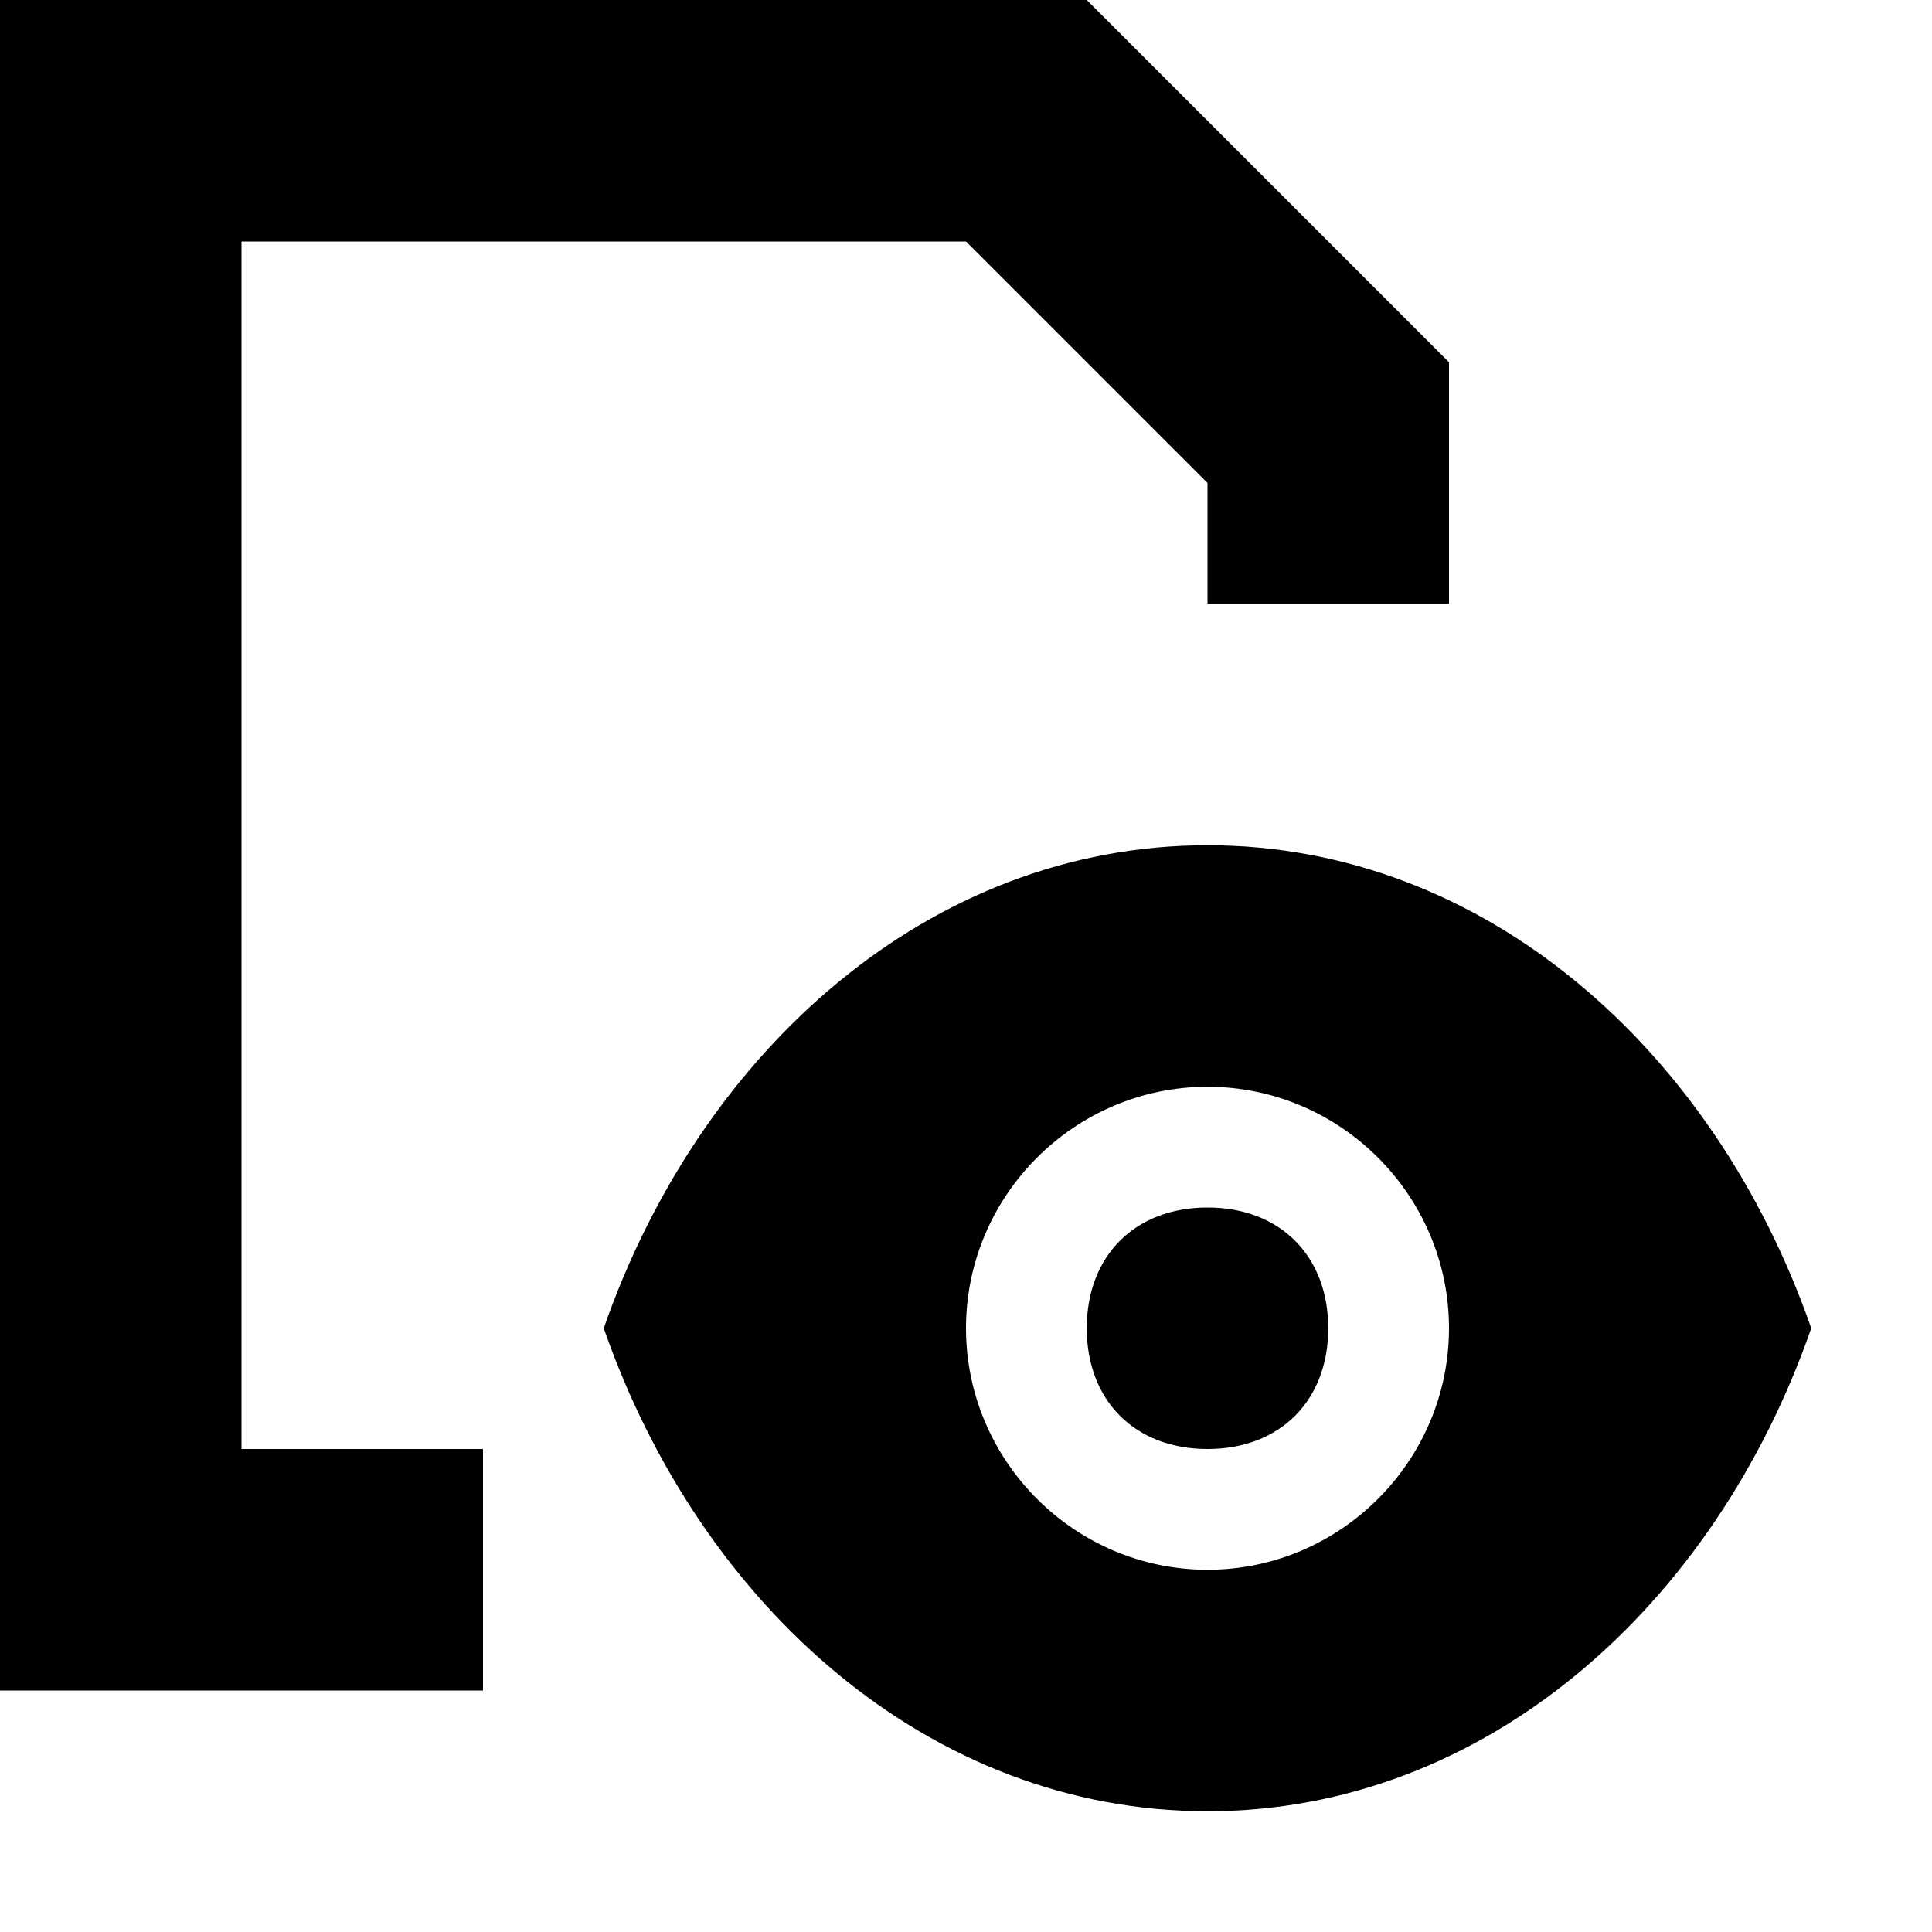
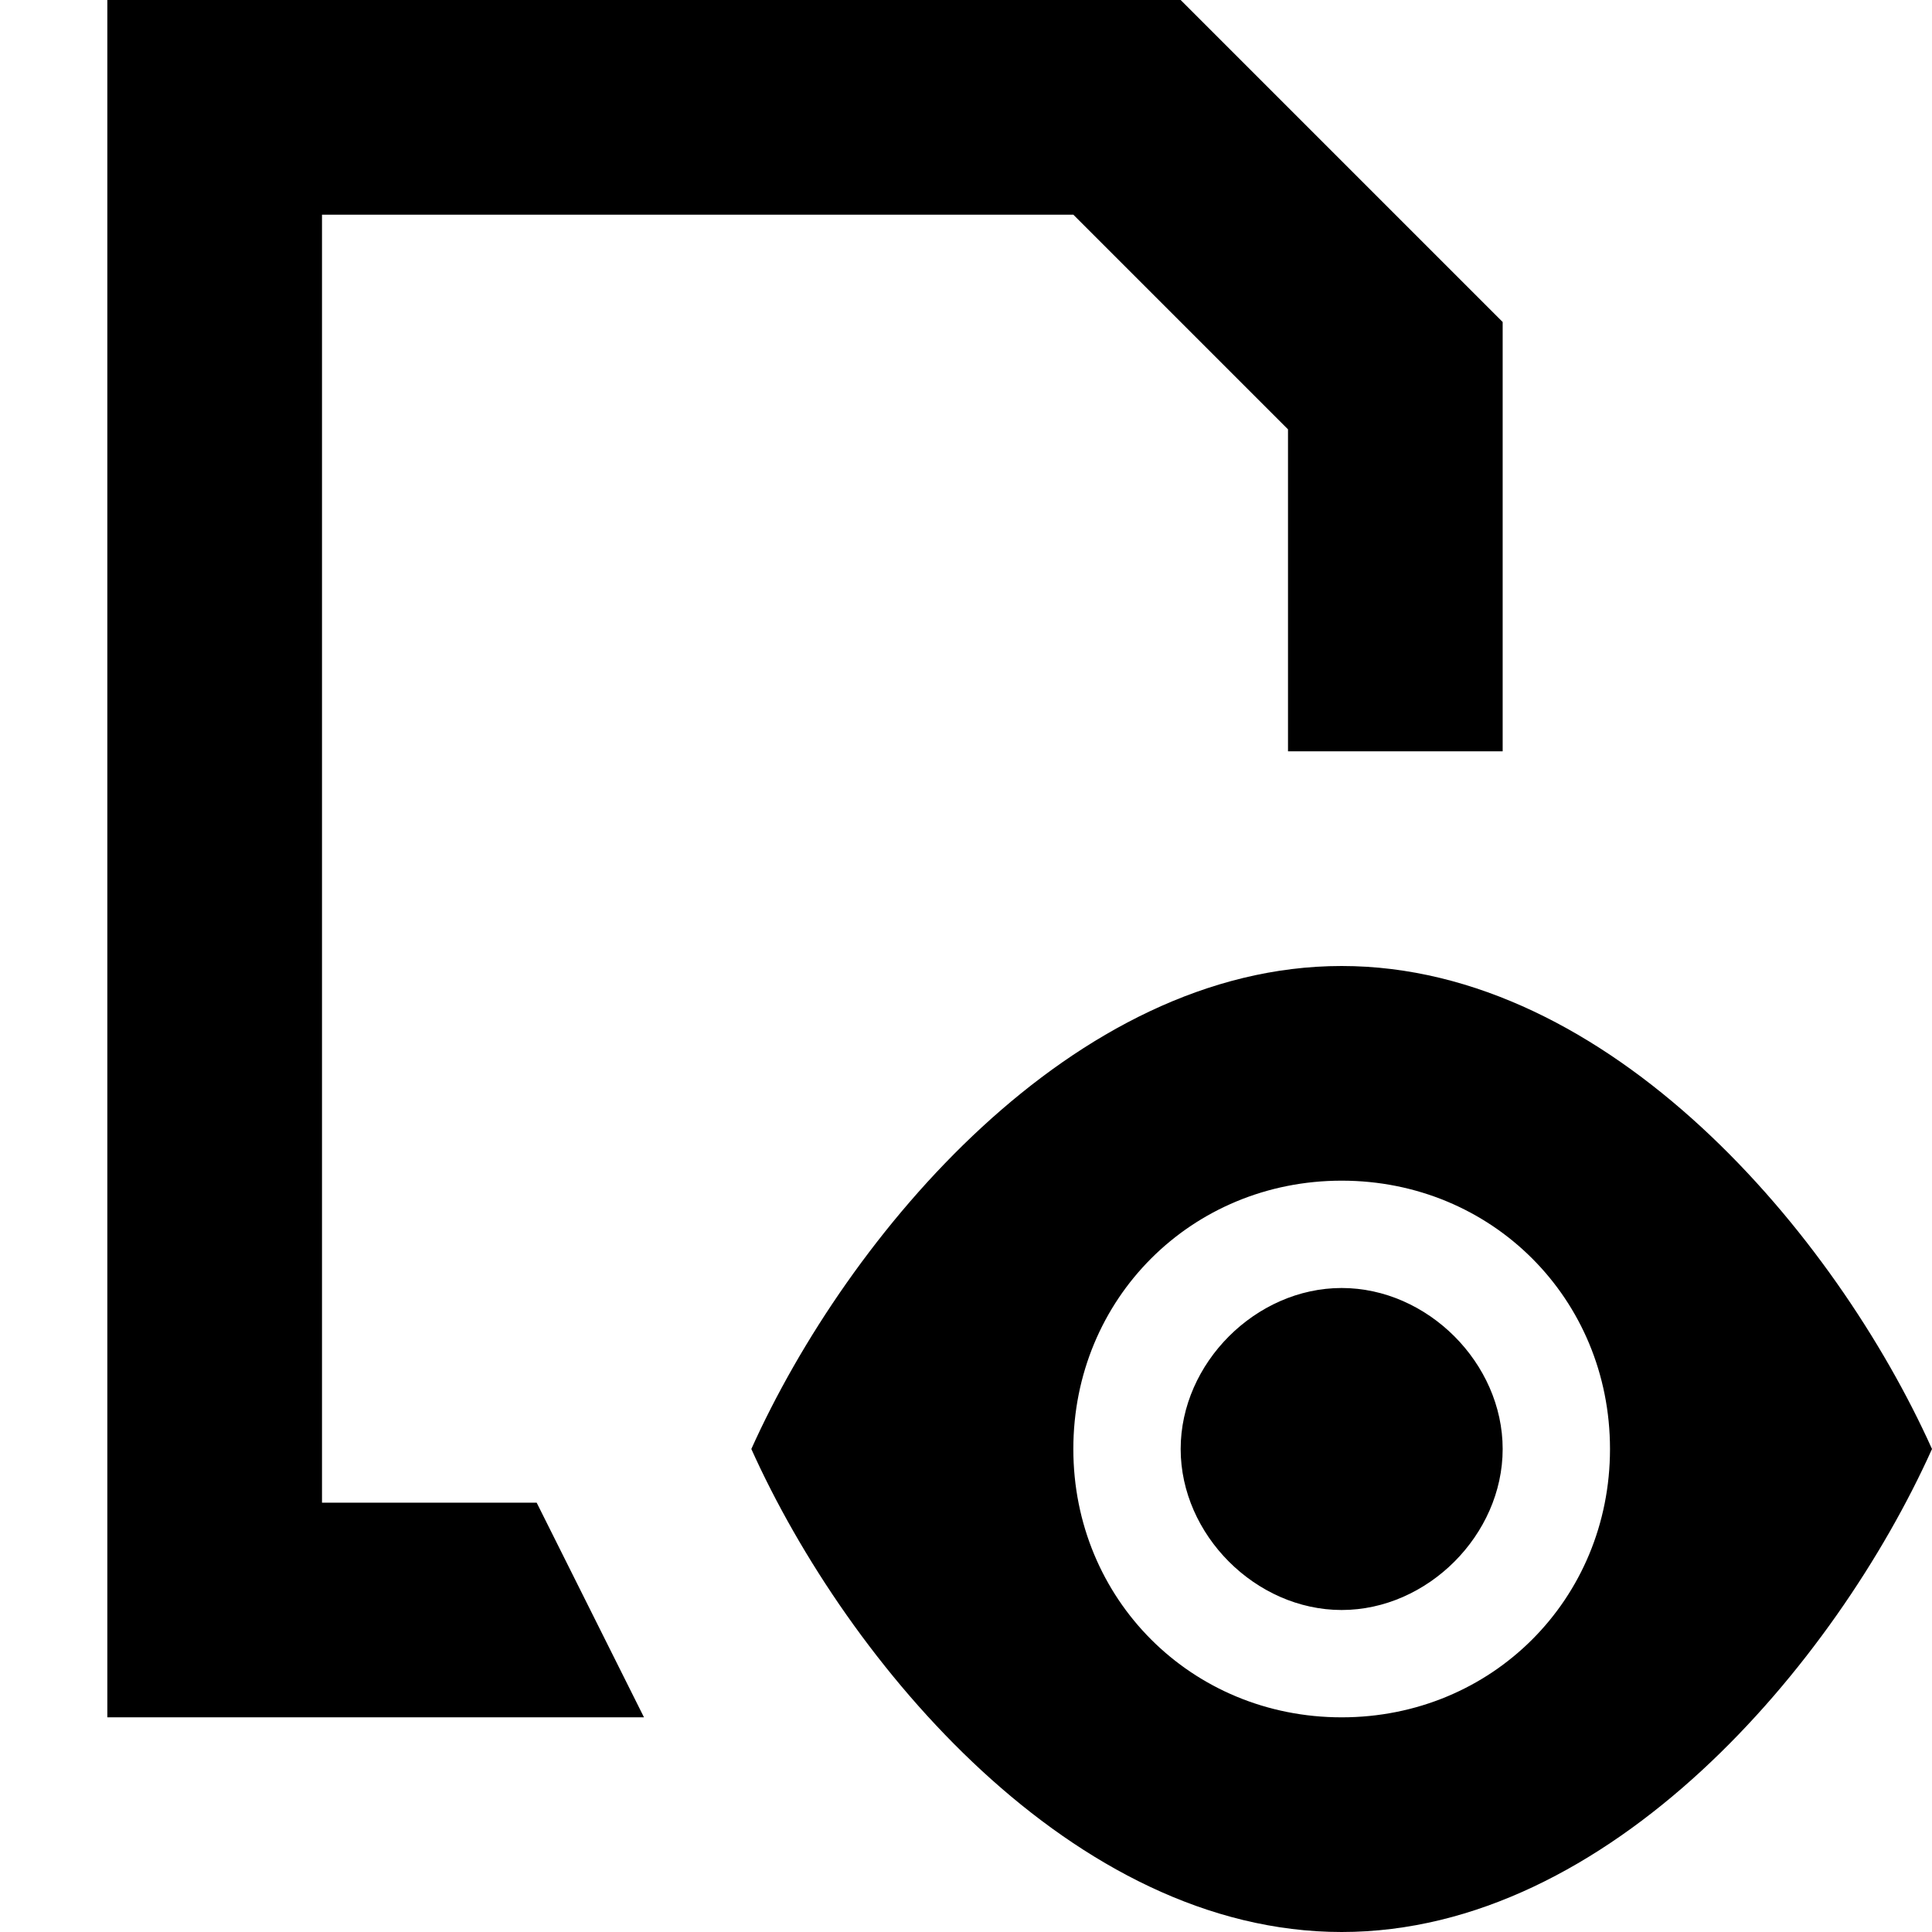
- <svg xmlns="http://www.w3.org/2000/svg" version="1.1" id="_x31_" x="0px" y="0px" viewBox="0 0 16 16" style="enable-background:new 0 0 16 16;" xml:space="preserve">
+ <svg xmlns="http://www.w3.org/2000/svg" version="1.1" id="_x31_" x="0px" y="0px" viewBox="0 0 18 18" style="enable-background:new 0 0 18 18;" xml:space="preserve">
  <style type="text/css">
	.st0{fill-rule:evenodd;clip-rule:evenodd;}
</style>
-   <path id="_x32_" class="st0" d="M10,15c-2.3,0-4.2-1.7-5-4c0.8-2.3,2.7-4,5-4s4.2,1.7,5,4C14.2,13.3,12.3,15,10,15z M10,9  c-1.1,0-2,0.9-2,2s0.9,2,2,2s2-0.9,2-2S11.1,9,10,9z M10,12c-0.6,0-1-0.4-1-1s0.4-1,1-1c0.6,0,1,0.4,1,1S10.6,12,10,12z M10,4L8,2H2  v10h2v2H0V0h9l3,3v2h-2V4z" fill="currentColor" />
+   <path id="_x32_" class="st0" d="M12.5,18C10,18,7.9,15.5,7,13.5c0.9-2,3-4.5,5.5-4.5s4.6,2.5,5.5,4.5C17.1,15.5,15,18,12.5,18z   M12.5,11c-1.4,0-2.5,1.1-2.5,2.5s1.1,2.5,2.5,2.5s2.5-1.1,2.5-2.5S13.9,11,12.5,11z M12.5,15c-0.8,0-1.5-0.7-1.5-1.5  s0.7-1.5,1.5-1.5s1.5,0.7,1.5,1.5S13.3,15,12.5,15z M12,4l-2-2H3v12h2l1,2H1V0h10l3,3v4h-2V4z" fill="currentColor" />
</svg>
